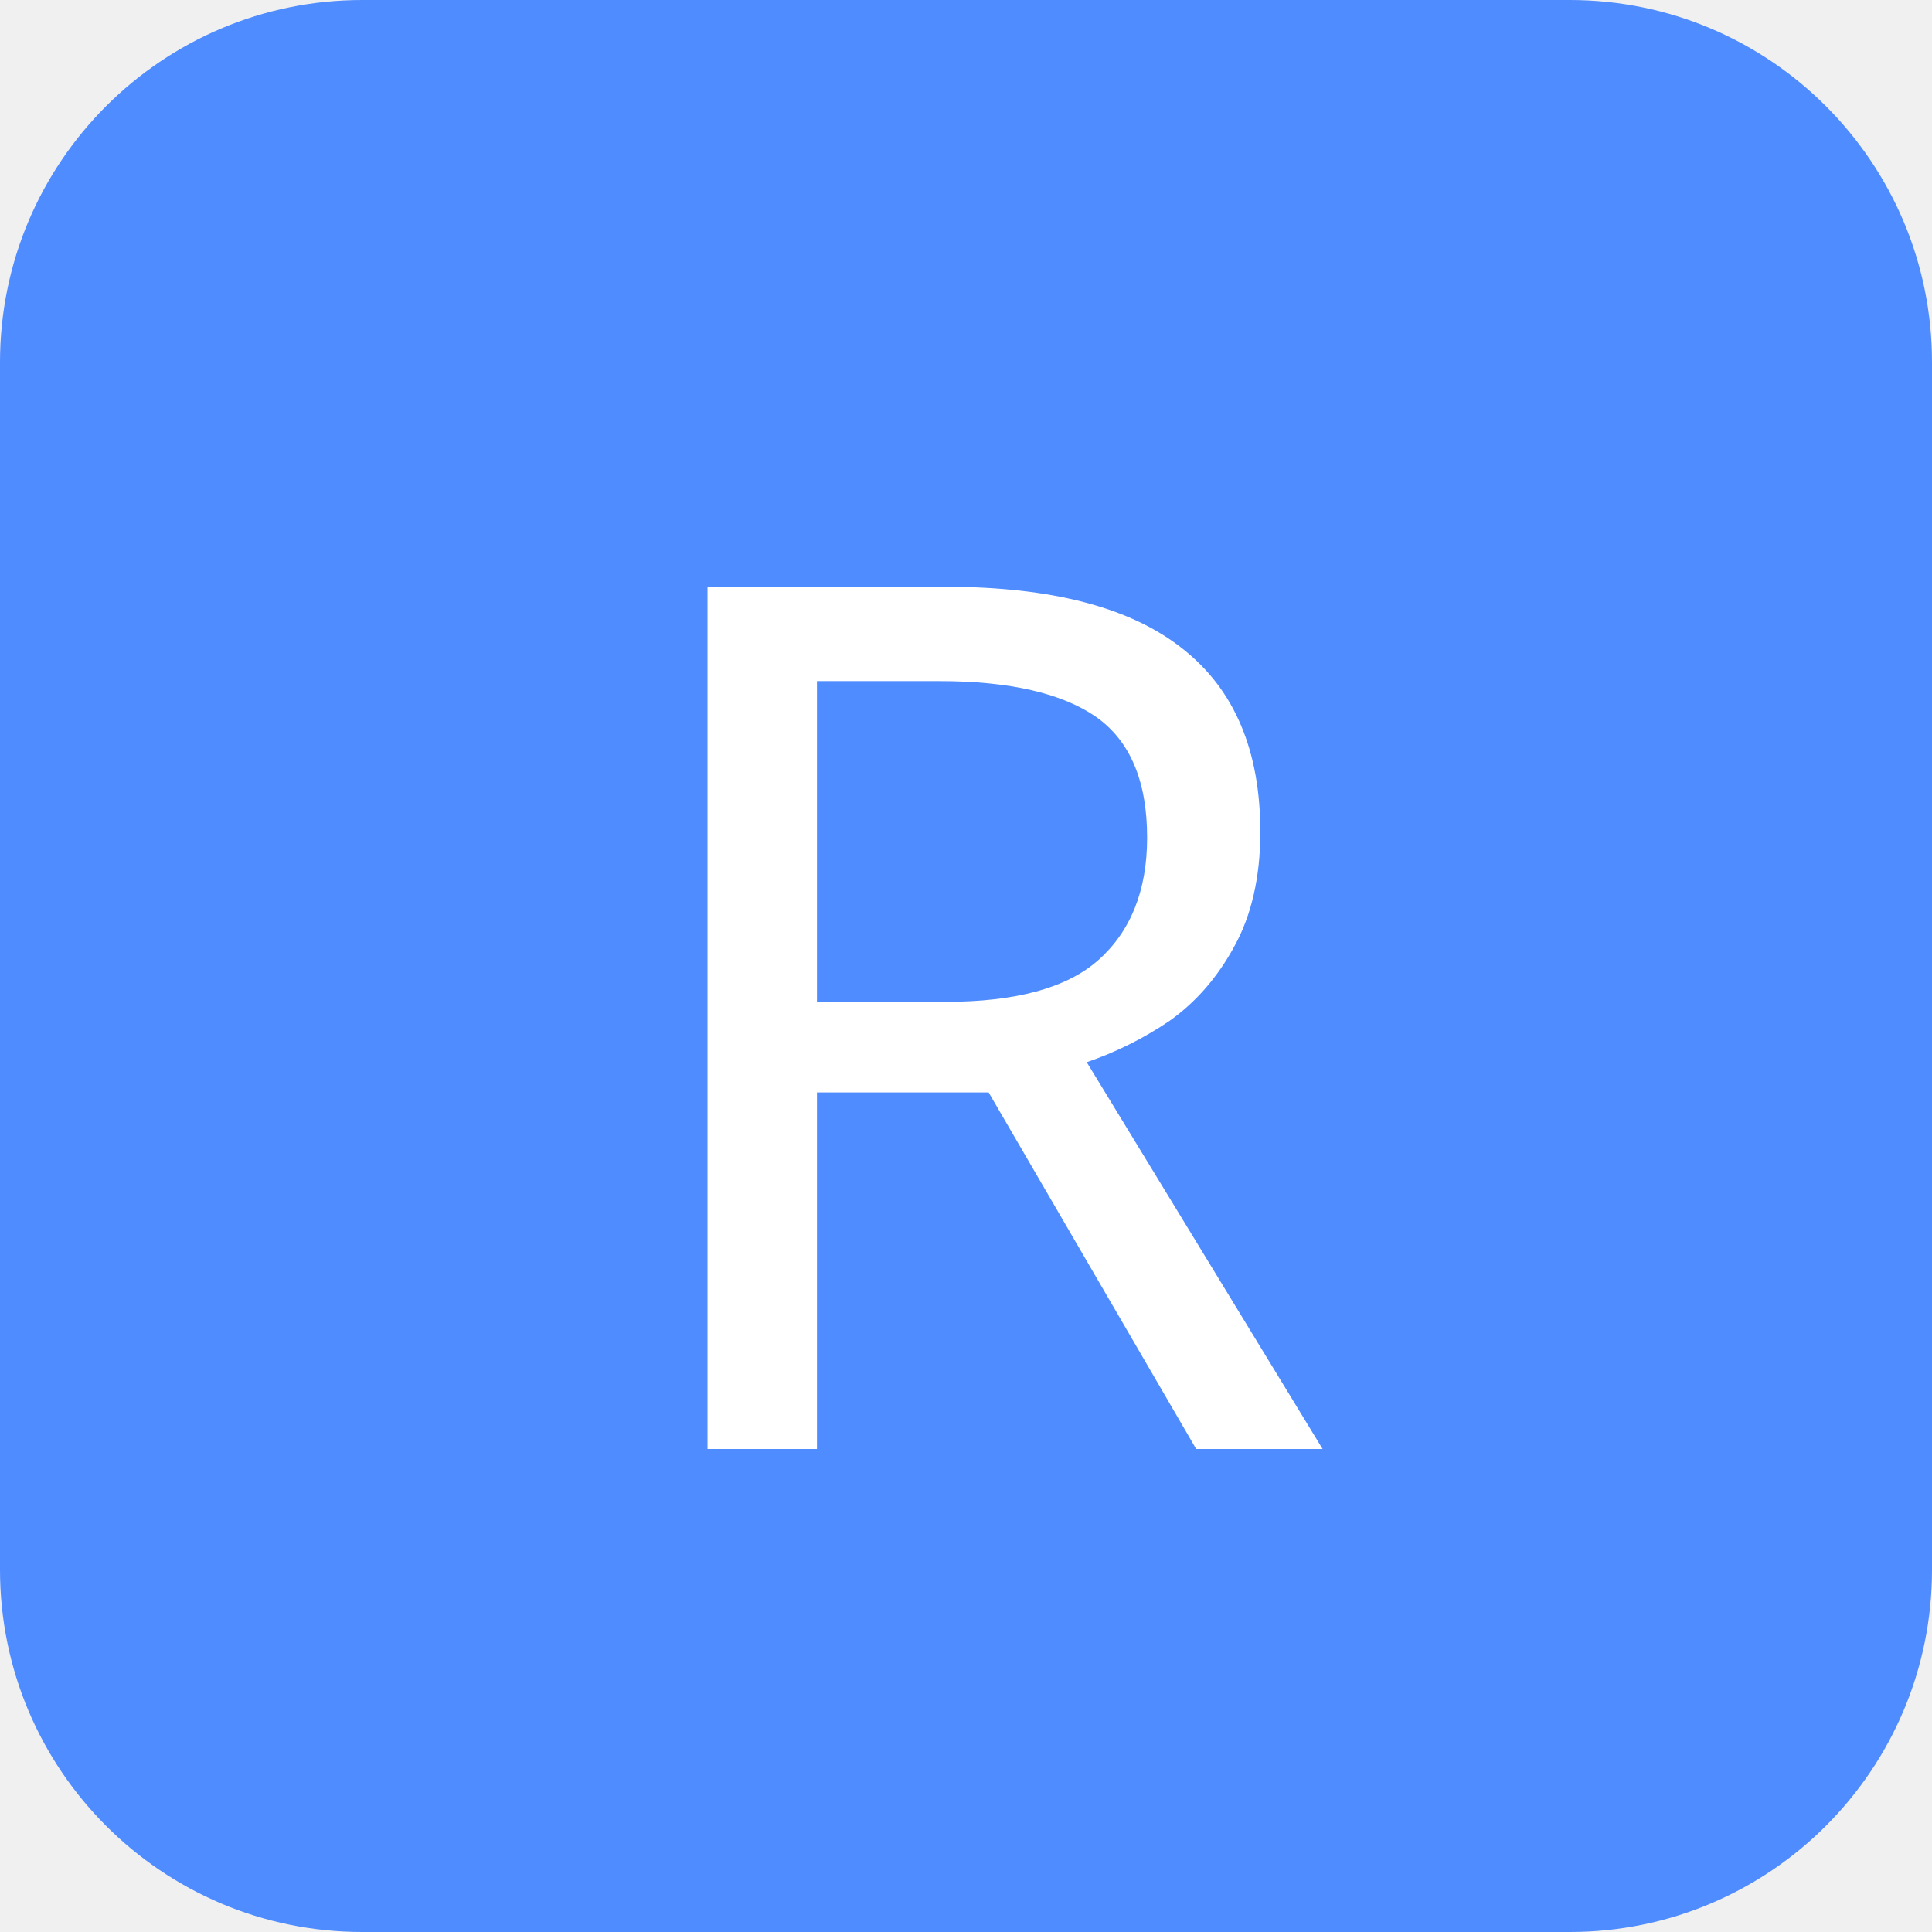
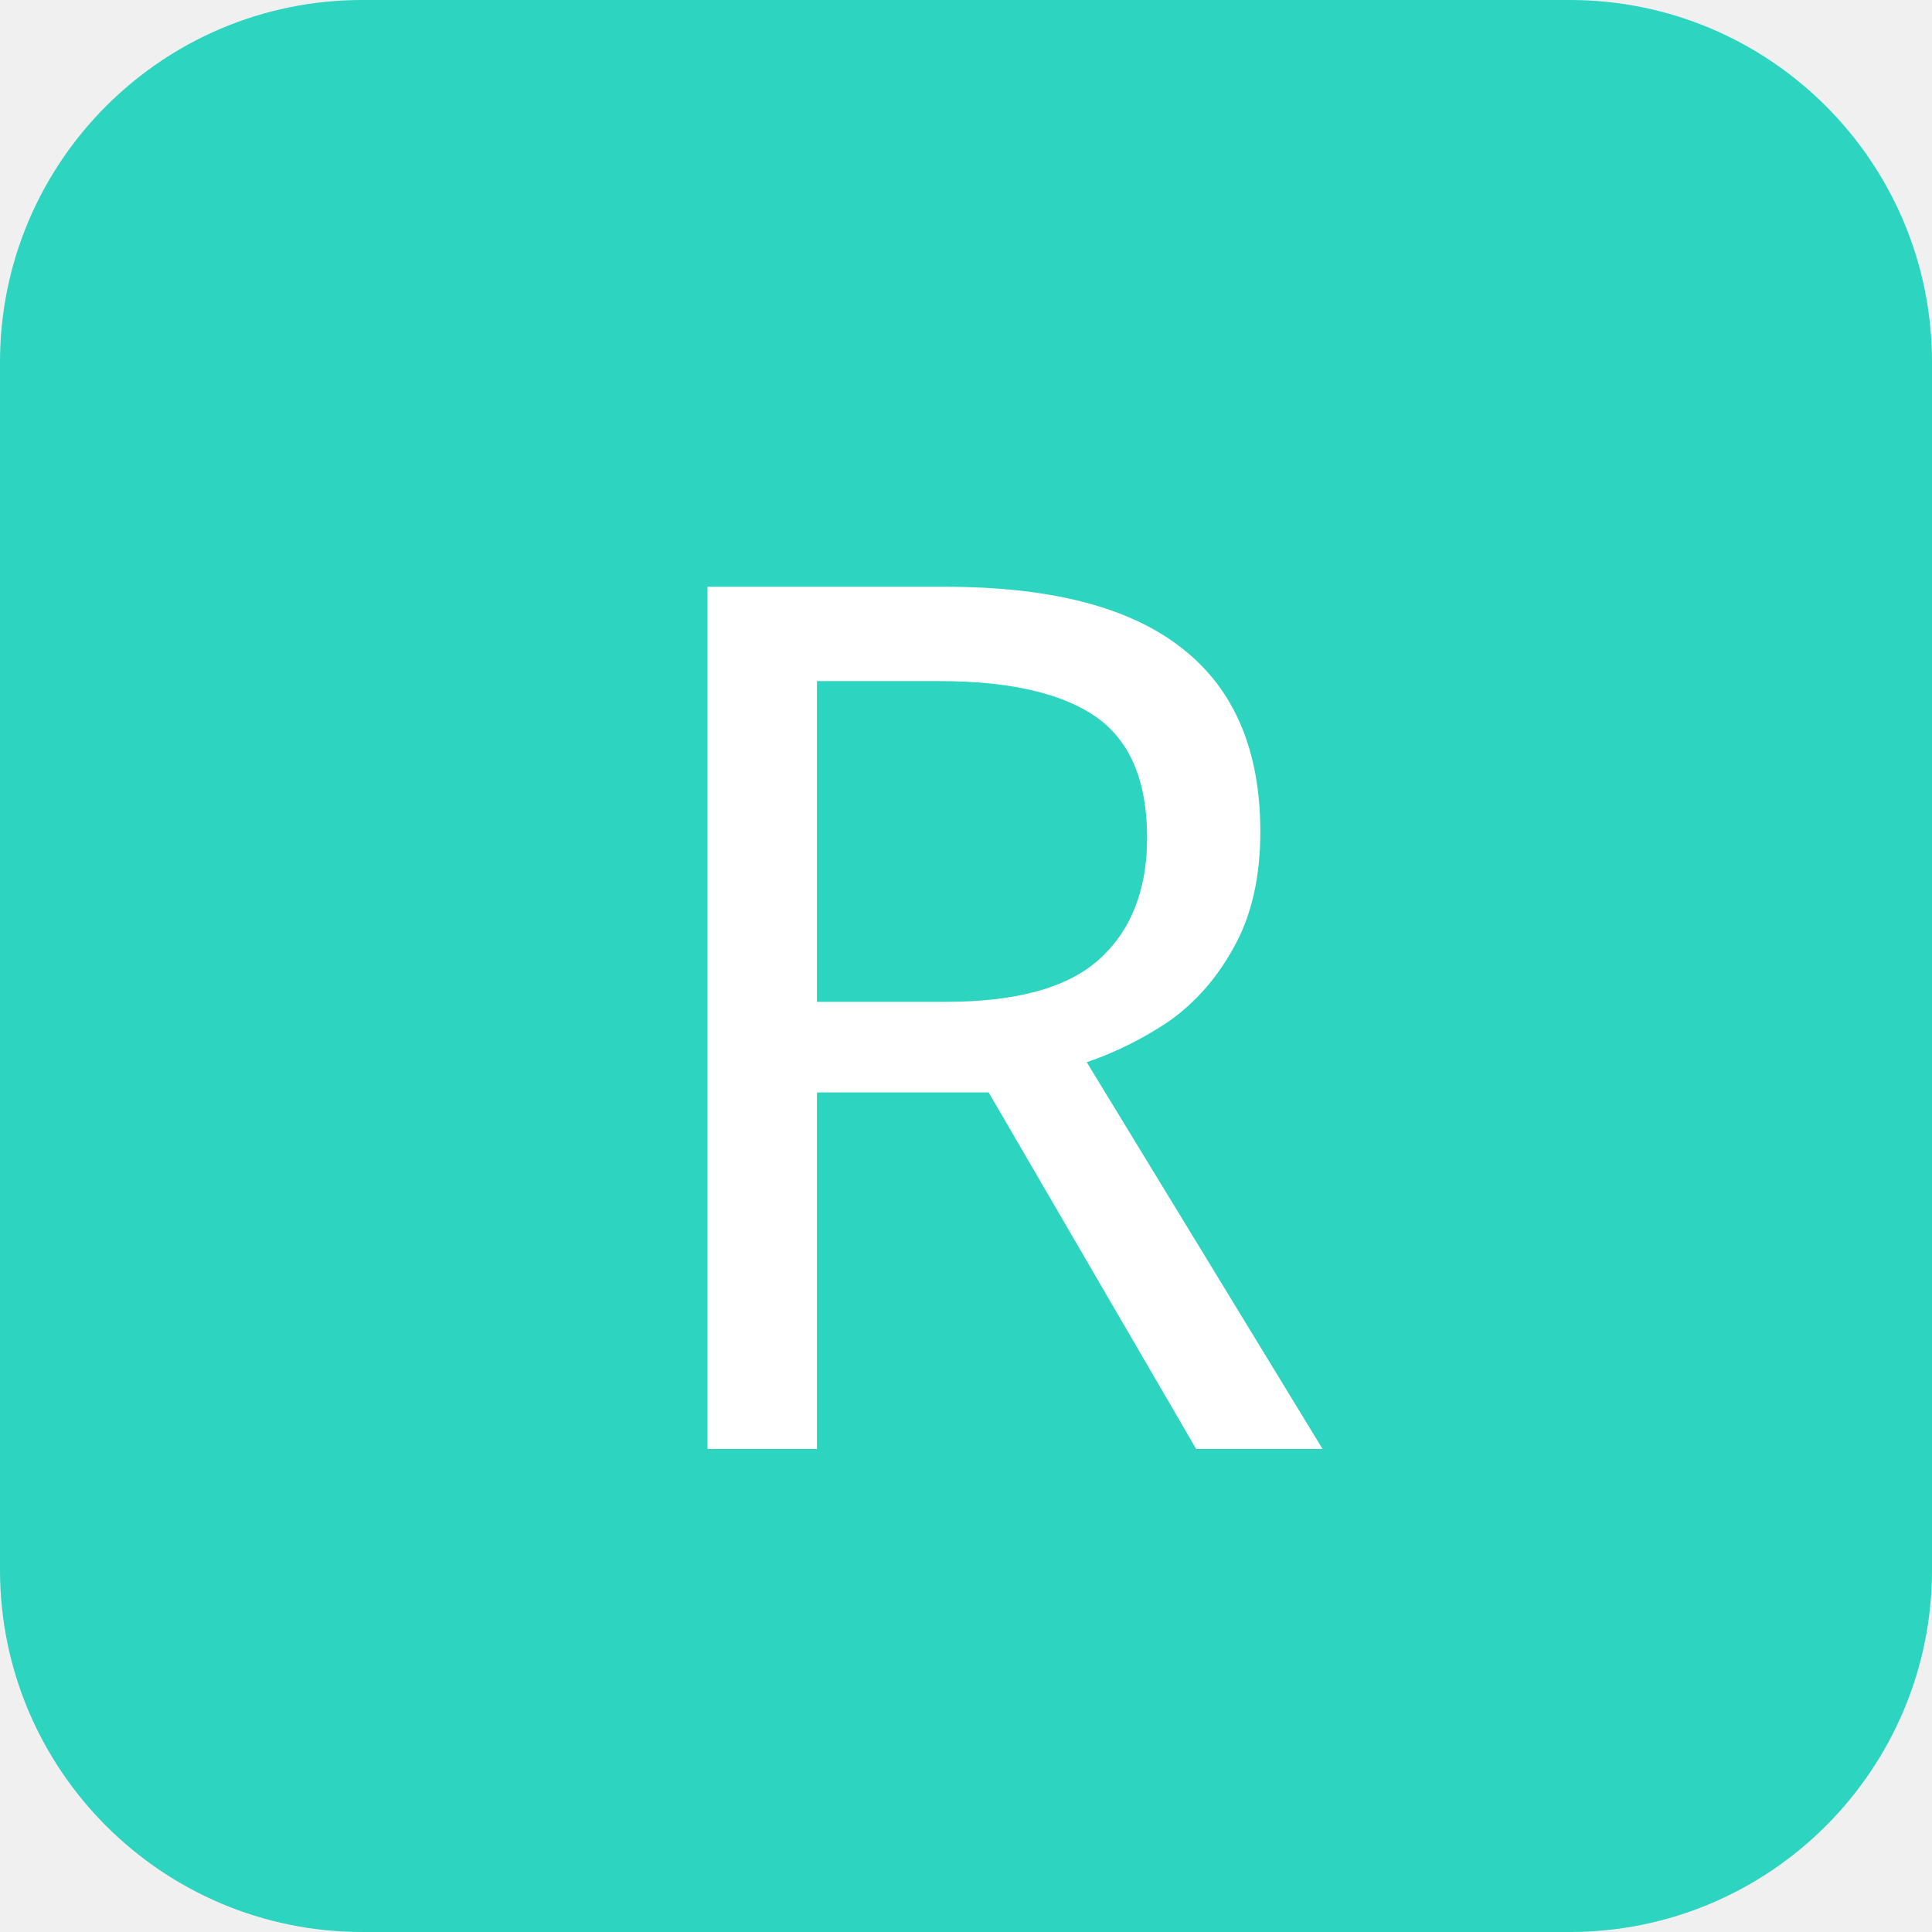
<svg xmlns="http://www.w3.org/2000/svg" viewBox="0 0 16 16">
-   <rect width="16" height="16" rx="3" fill="#4f8cff" />
+   <rect width="16" height="16" rx="3" fill="#2dd4bf" />
  <text x="8" y="12" text-anchor="middle" font-size="10" fill="#fff" font-family="sans-serif">R</text>
</svg>
